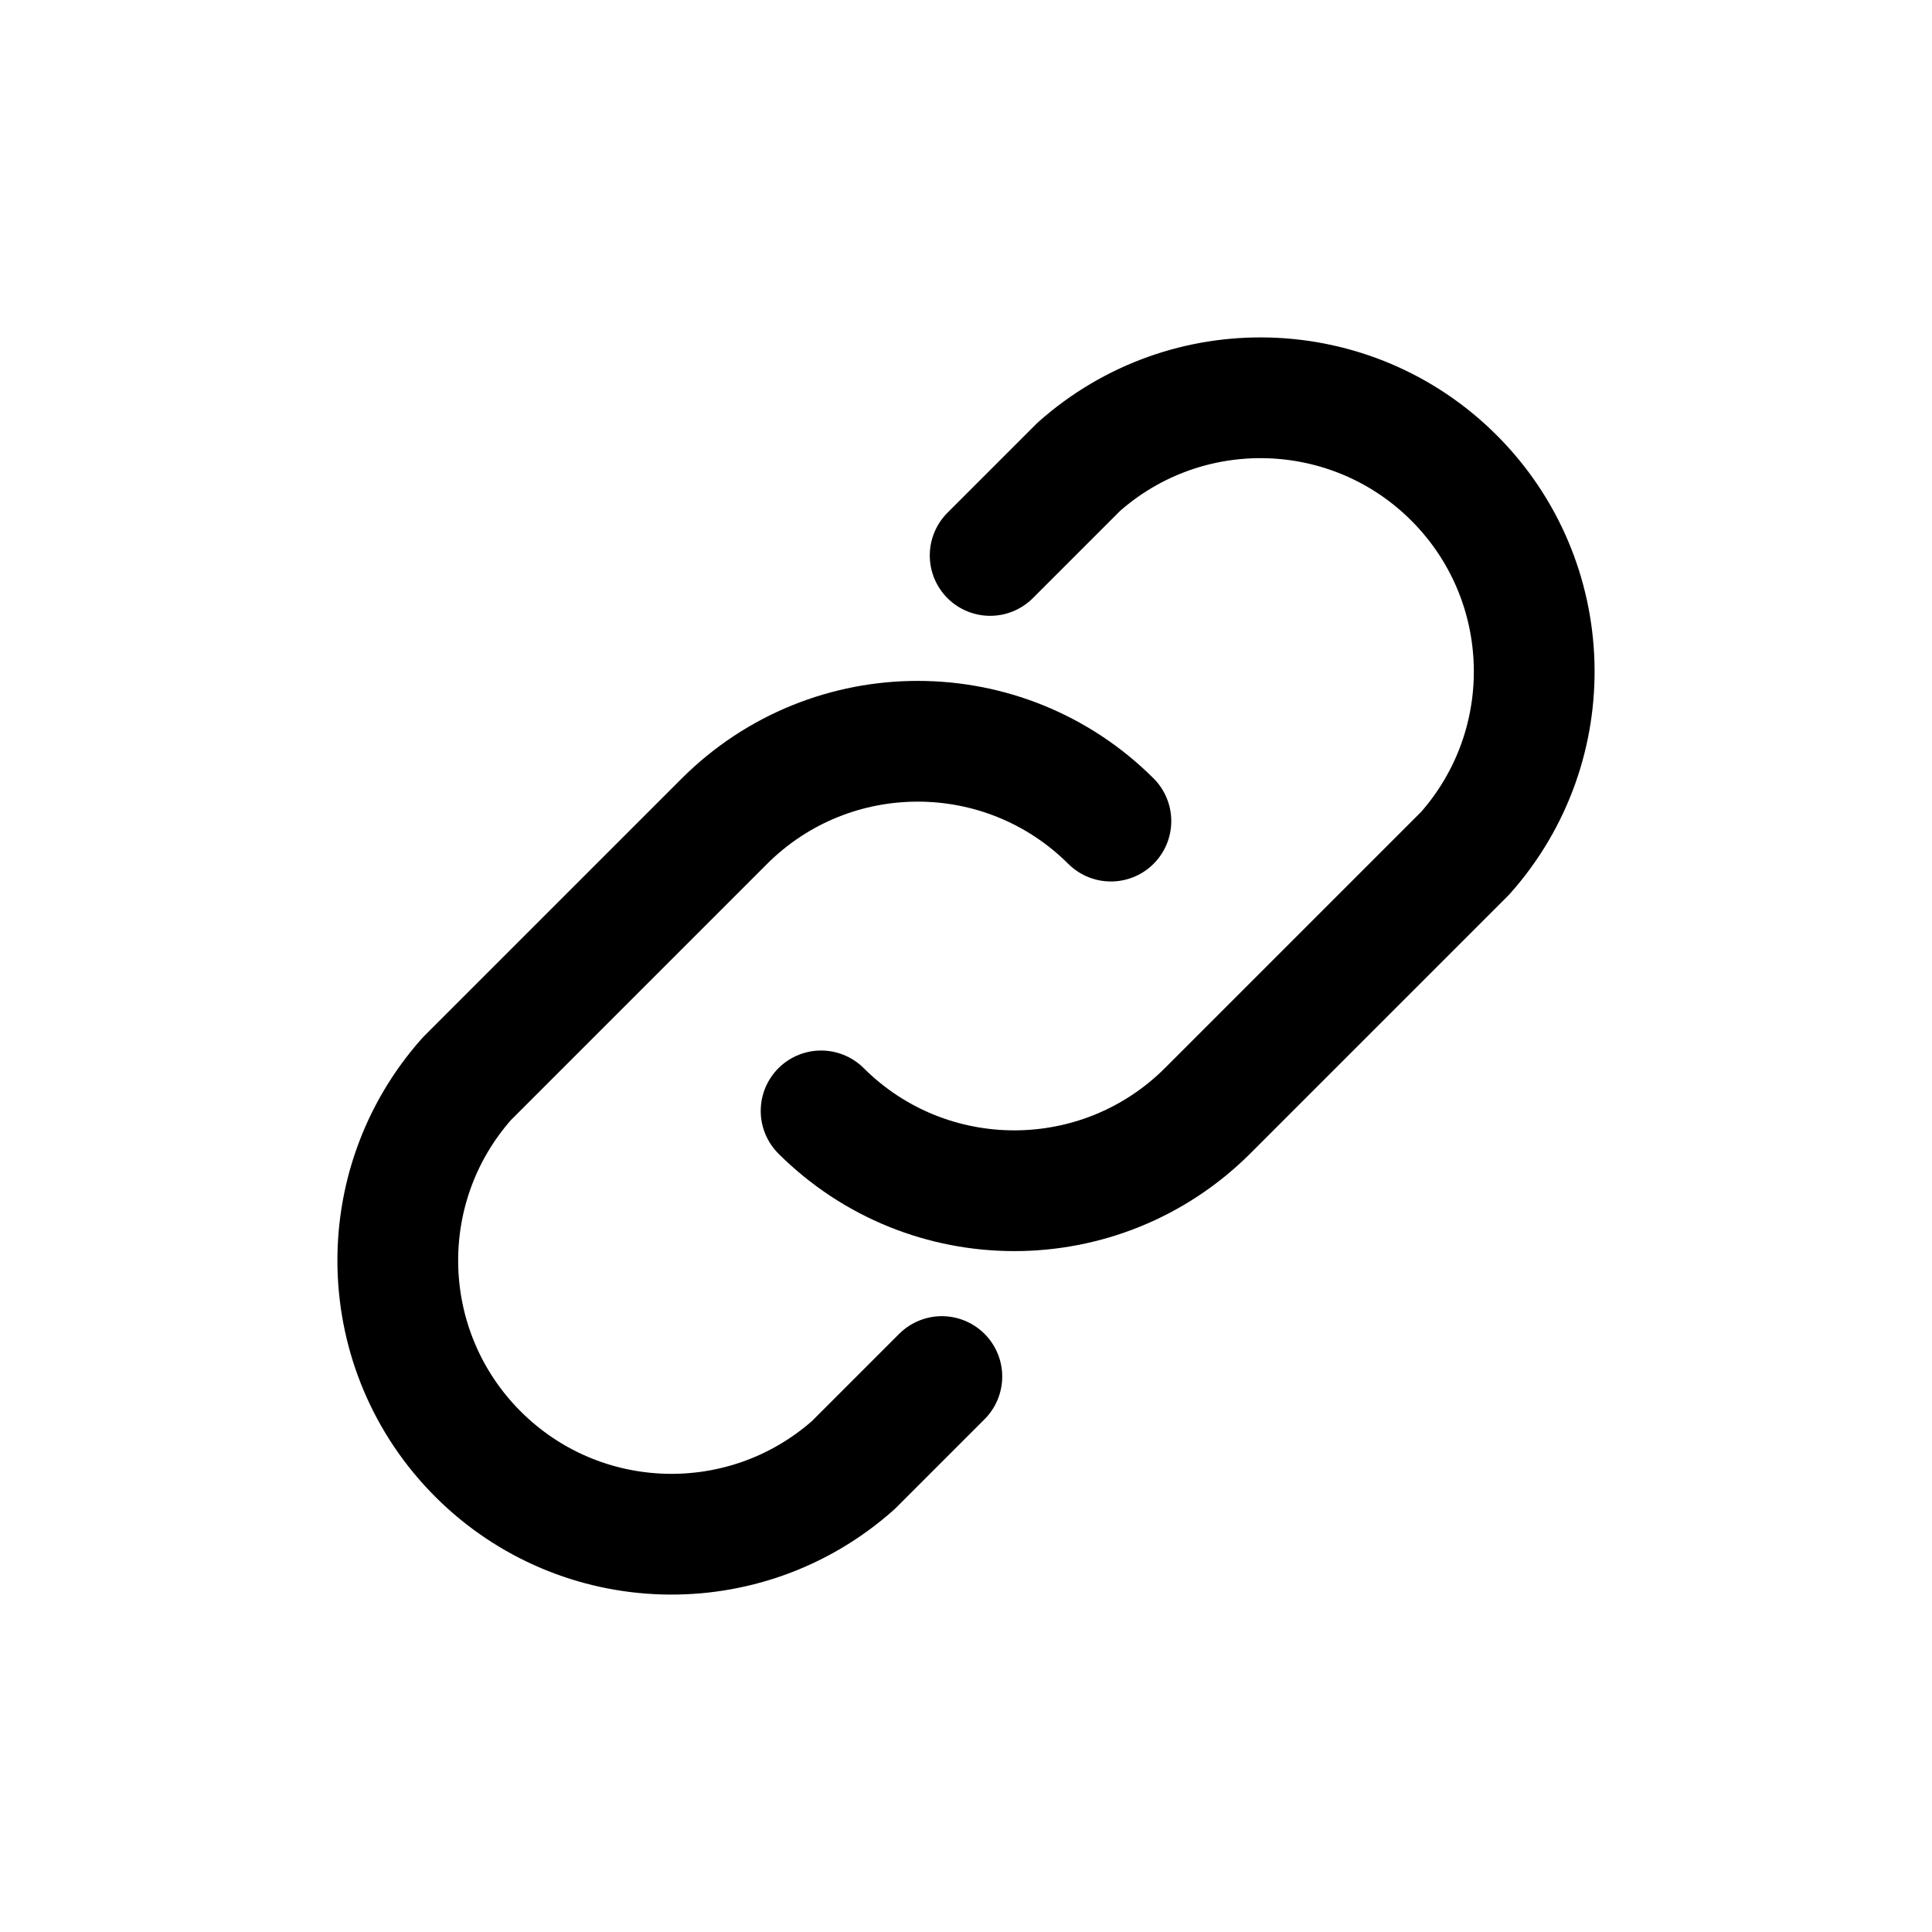
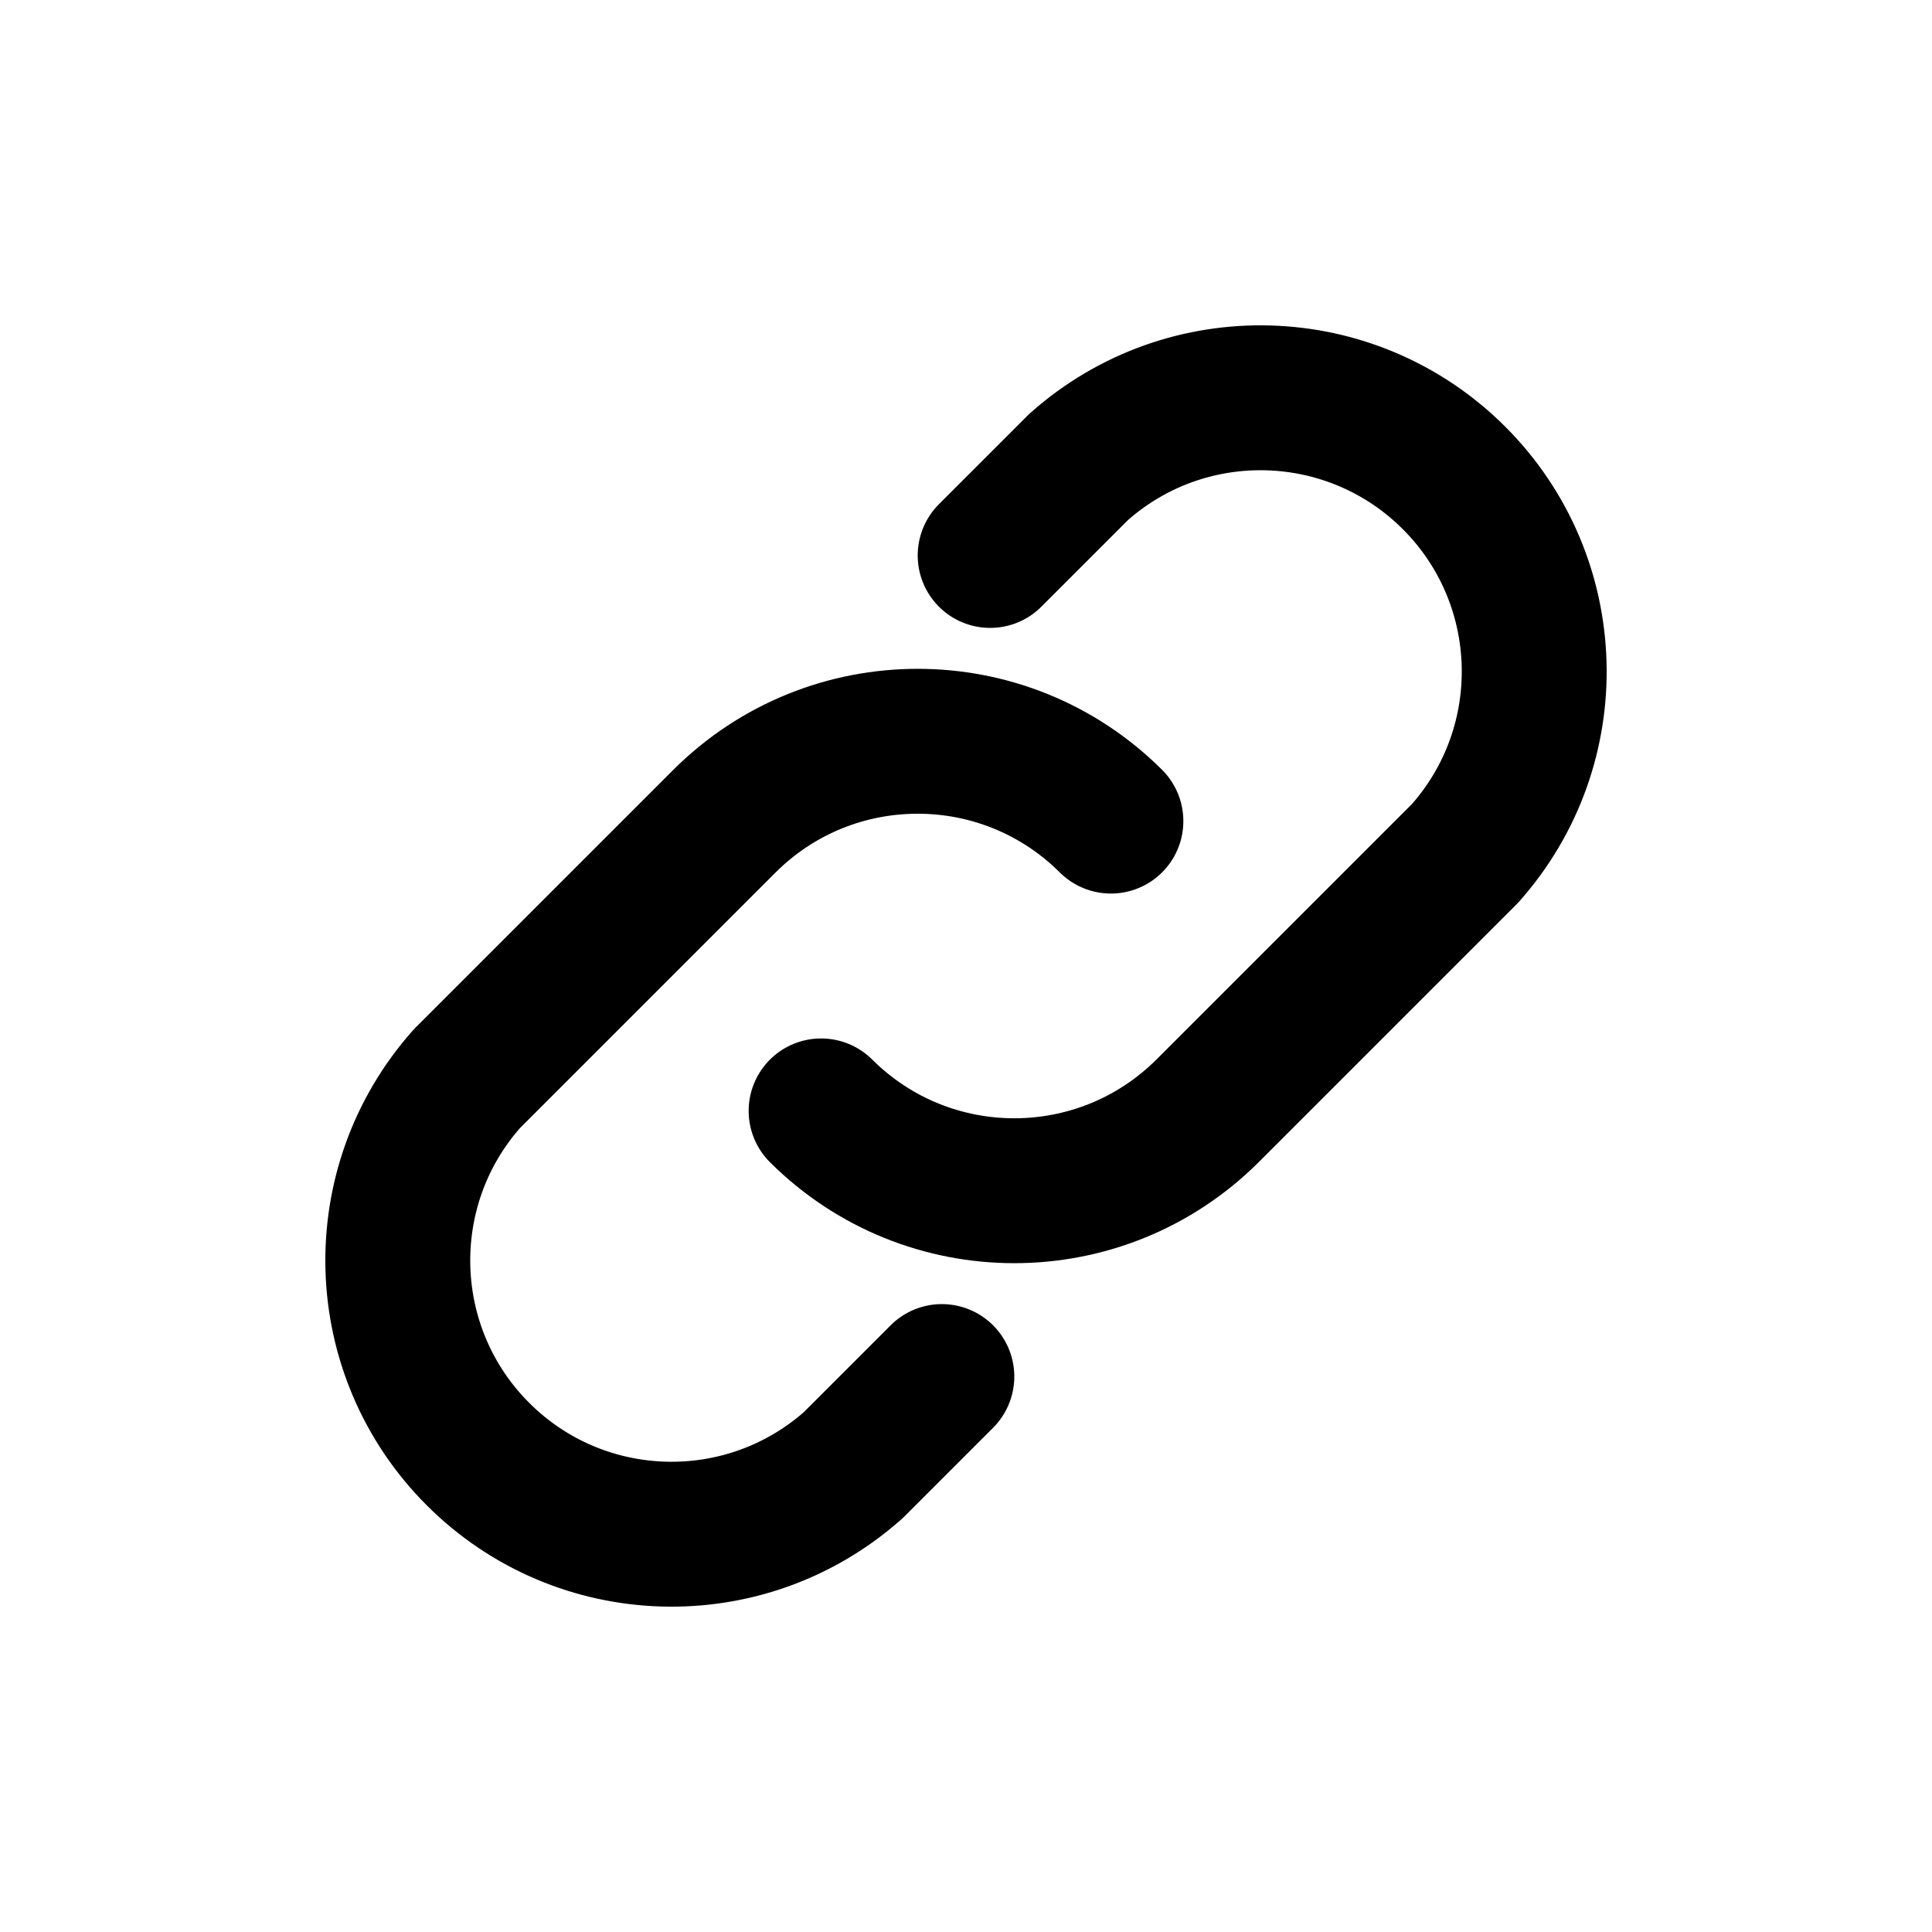
- <svg xmlns="http://www.w3.org/2000/svg" focusable="false" viewBox="0 0 24 24" fill="none" stroke="currentColor" stroke-width="1.5" stroke-linecap="round" stroke-linejoin="round">
+ <svg xmlns="http://www.w3.org/2000/svg" focusable="false" viewBox="0 0 24 24" fill="none" stroke="currentColor" stroke-width="1.8" stroke-linecap="round" stroke-linejoin="round">
  <path d="M10.2 13.8a3.4 3.4 0 0 0 4.8 0l3.2-3.2a3.4 3.4 0 0 0-4.8-4.8l-1.1 1.1" />
  <path d="M13.8 10.2a3.4 3.4 0 0 0-4.8 0l-3.2 3.2a3.4 3.4 0 0 0 4.8 4.8l1.1-1.1" />
</svg>
